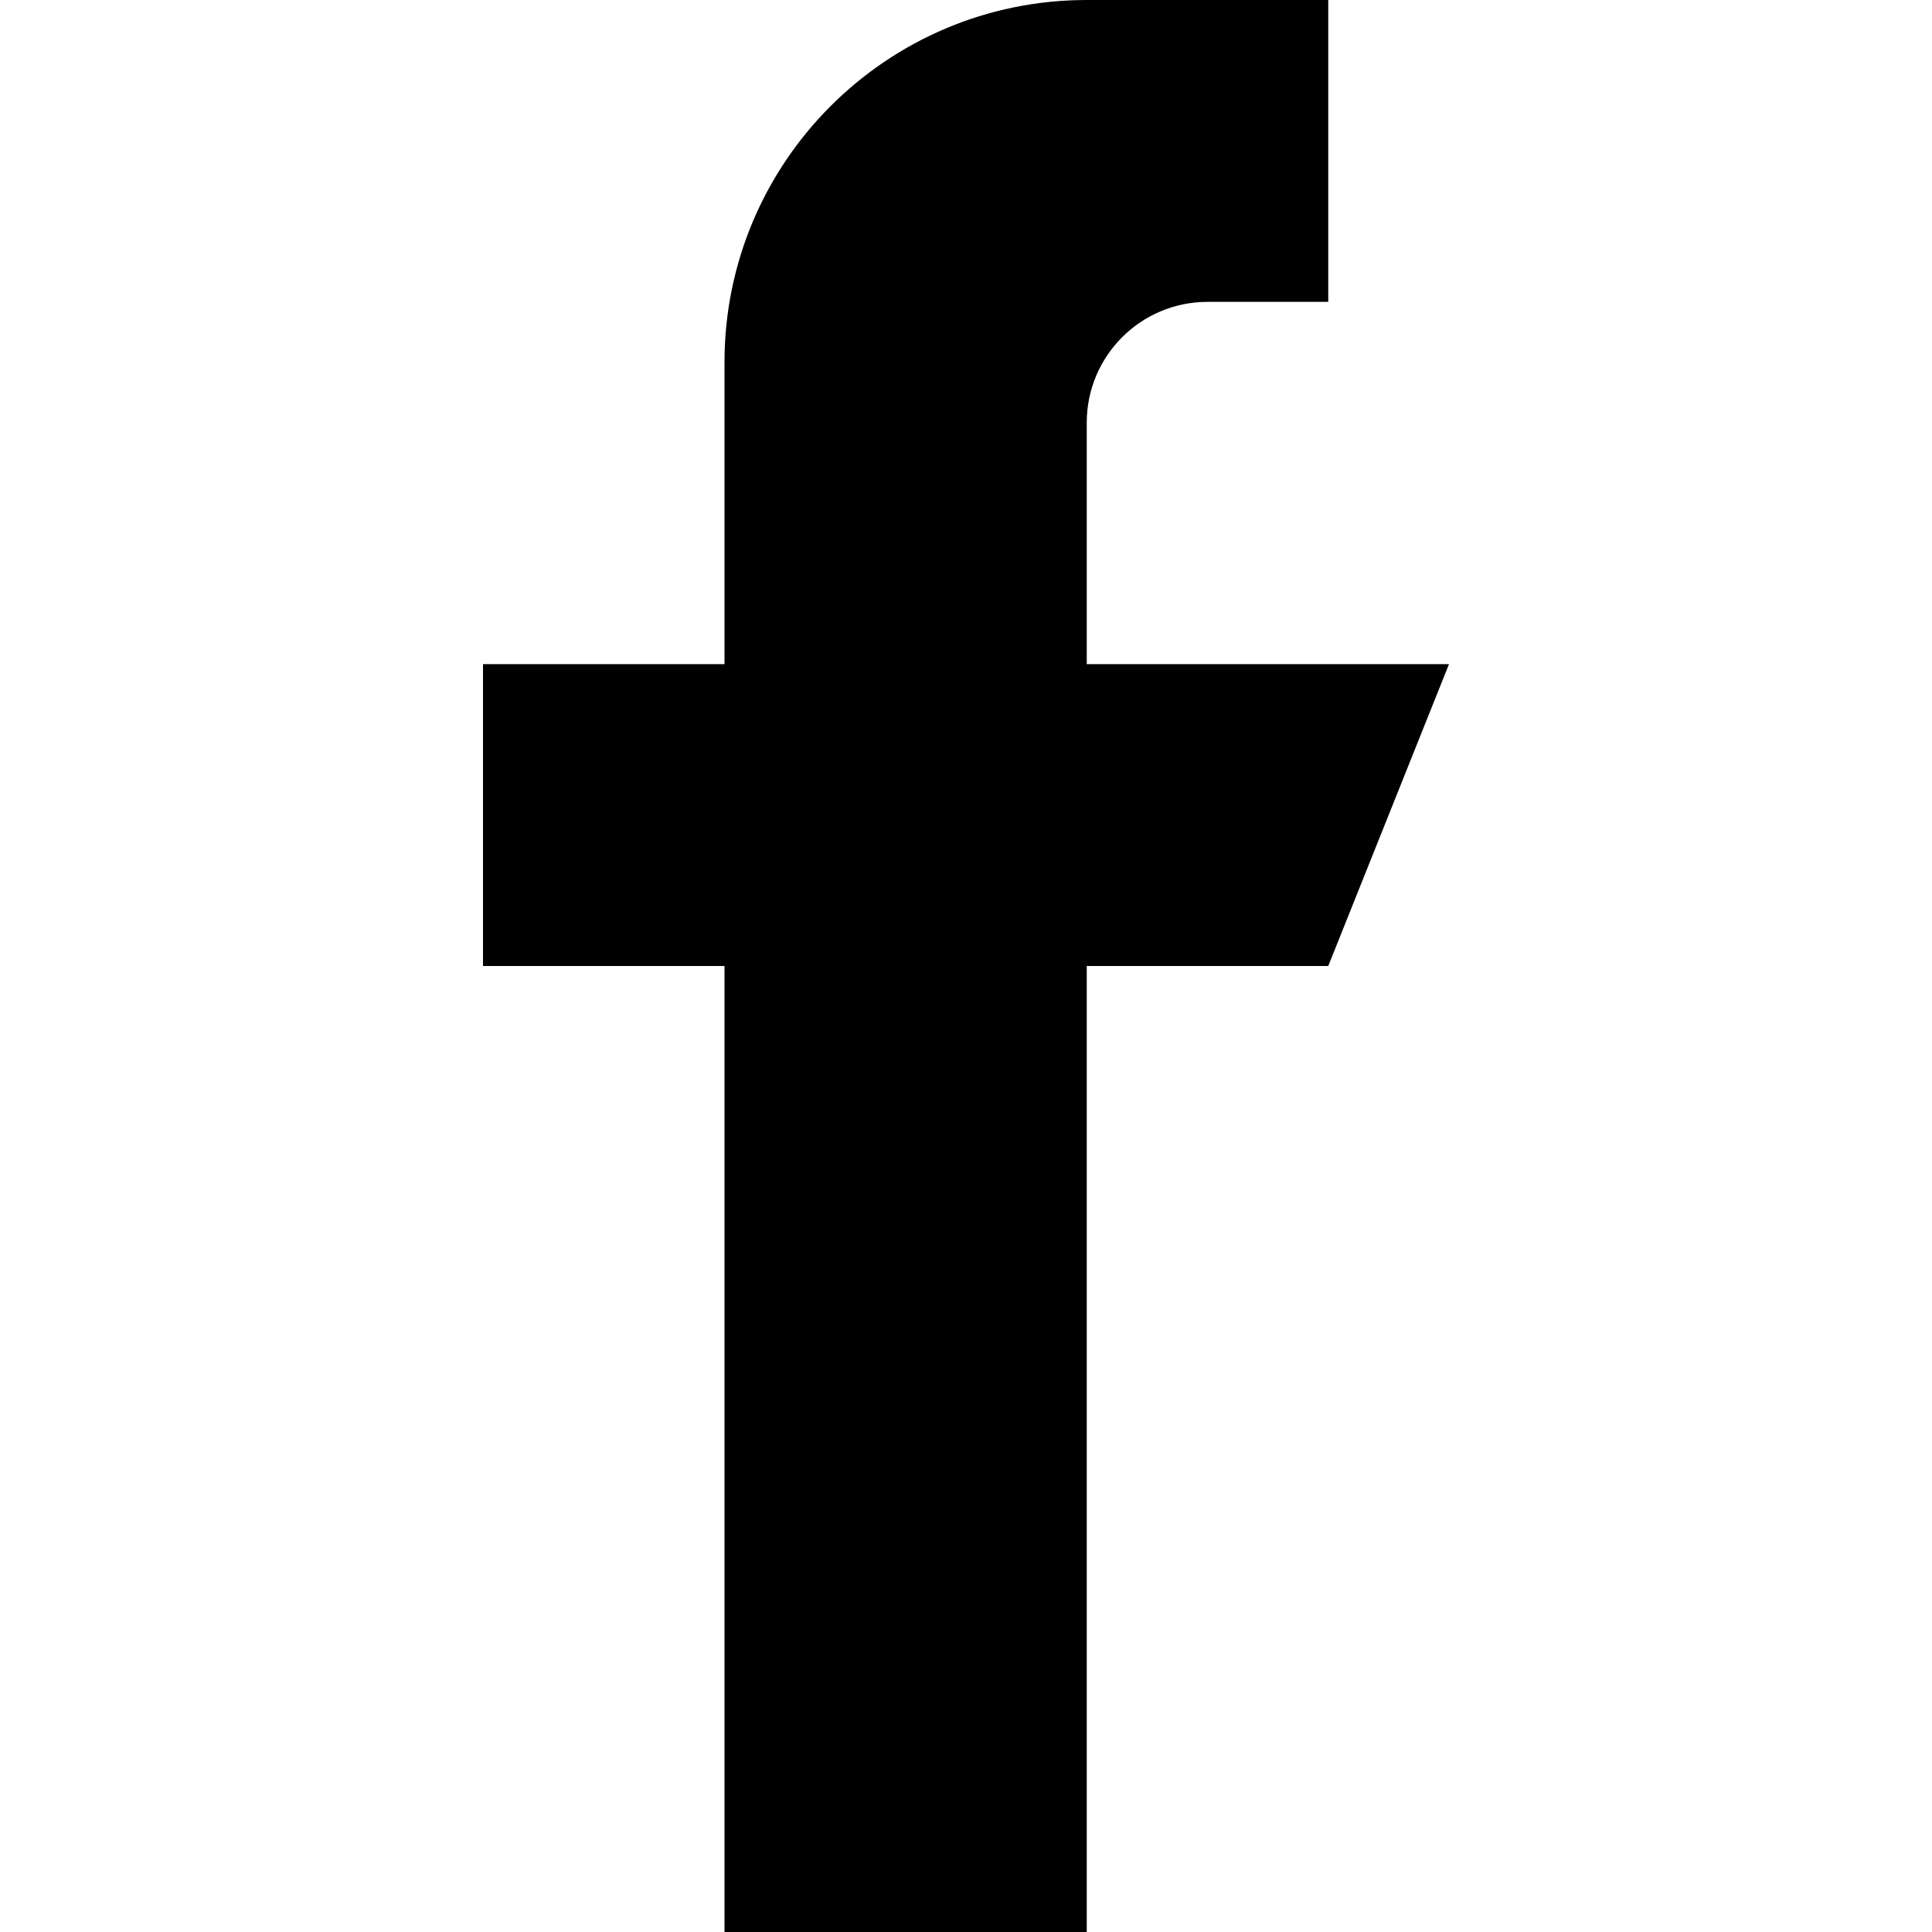
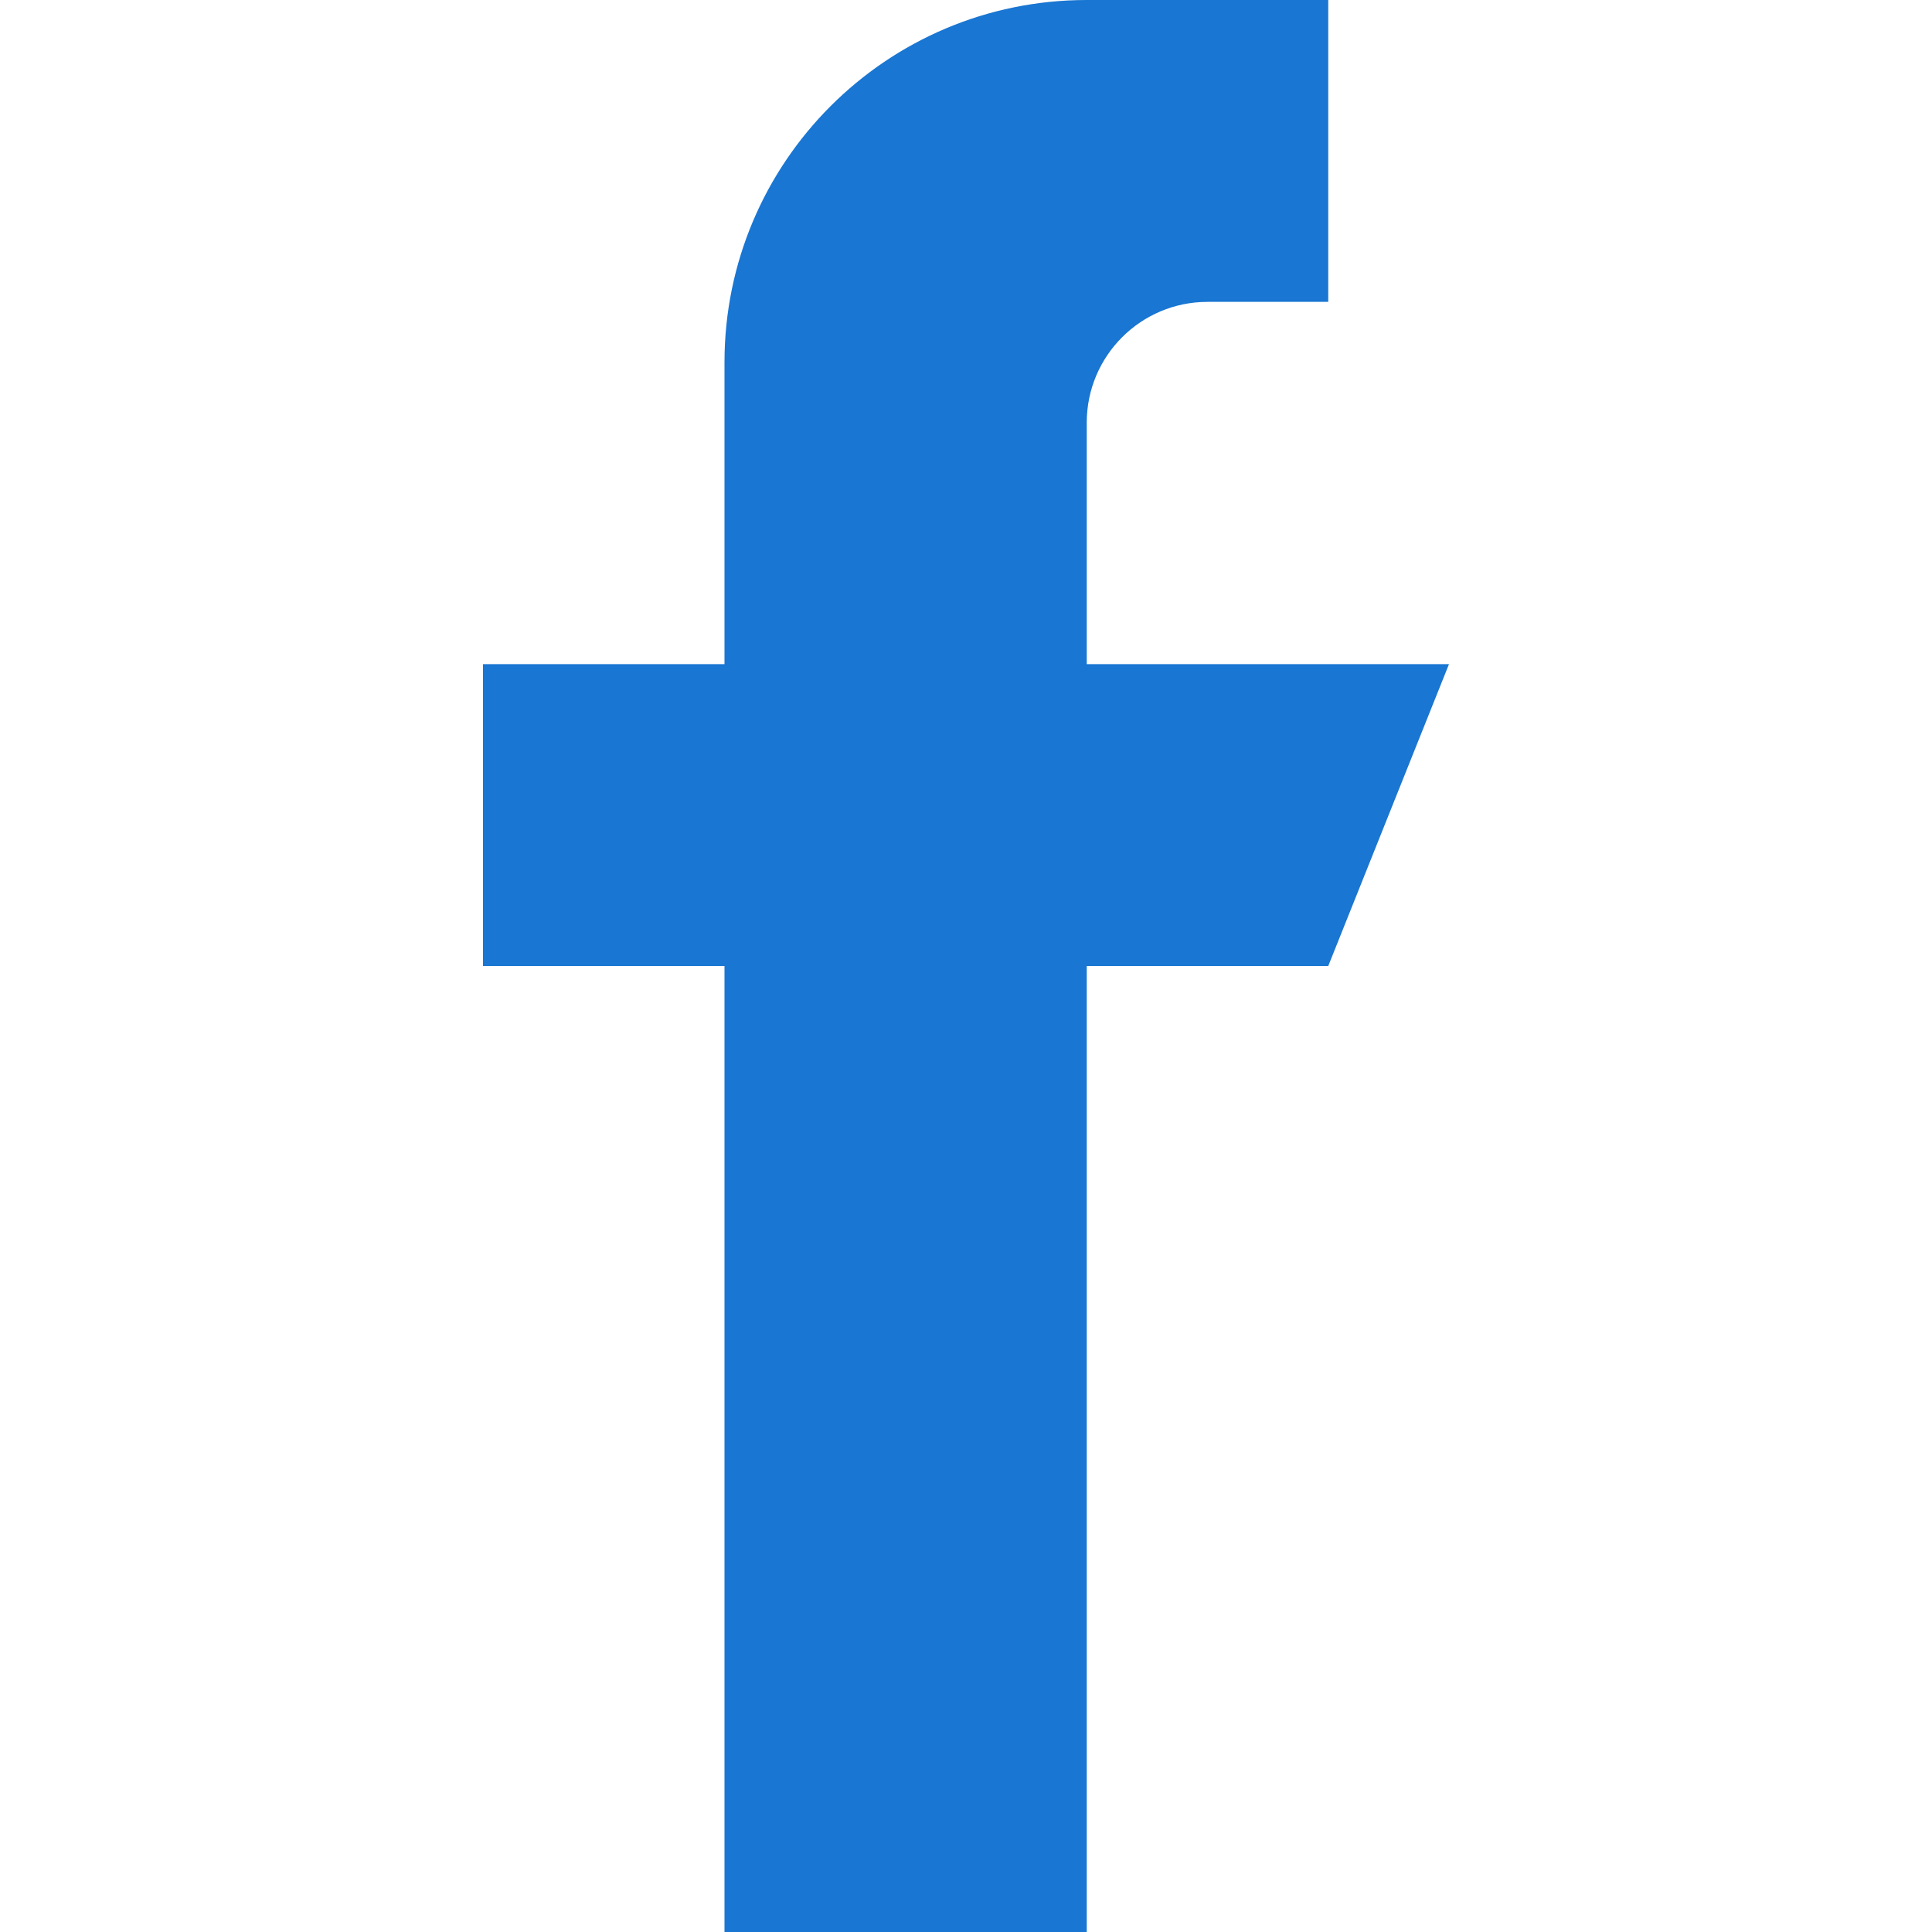
<svg xmlns="http://www.w3.org/2000/svg" viewBox="0 0 16 16">
-   <path fill="currentColor" fill-rule="evenodd" d="M12 5.5H9v-2a1 1 0 0 1 1-1h1V0H9a3 3 0 0 0-3 3v2.5H4V8h2v8h3V8h2l1-2.5z" clip-rule="evenodd" />
+   <path fill="#1976D2" fill-rule="evenodd" d="M12 5.5H9v-2a1 1 0 0 1 1-1h1V0H9a3 3 0 0 0-3 3v2.5H4V8h2v8h3V8h2l1-2.5z" clip-rule="evenodd" />
</svg>
